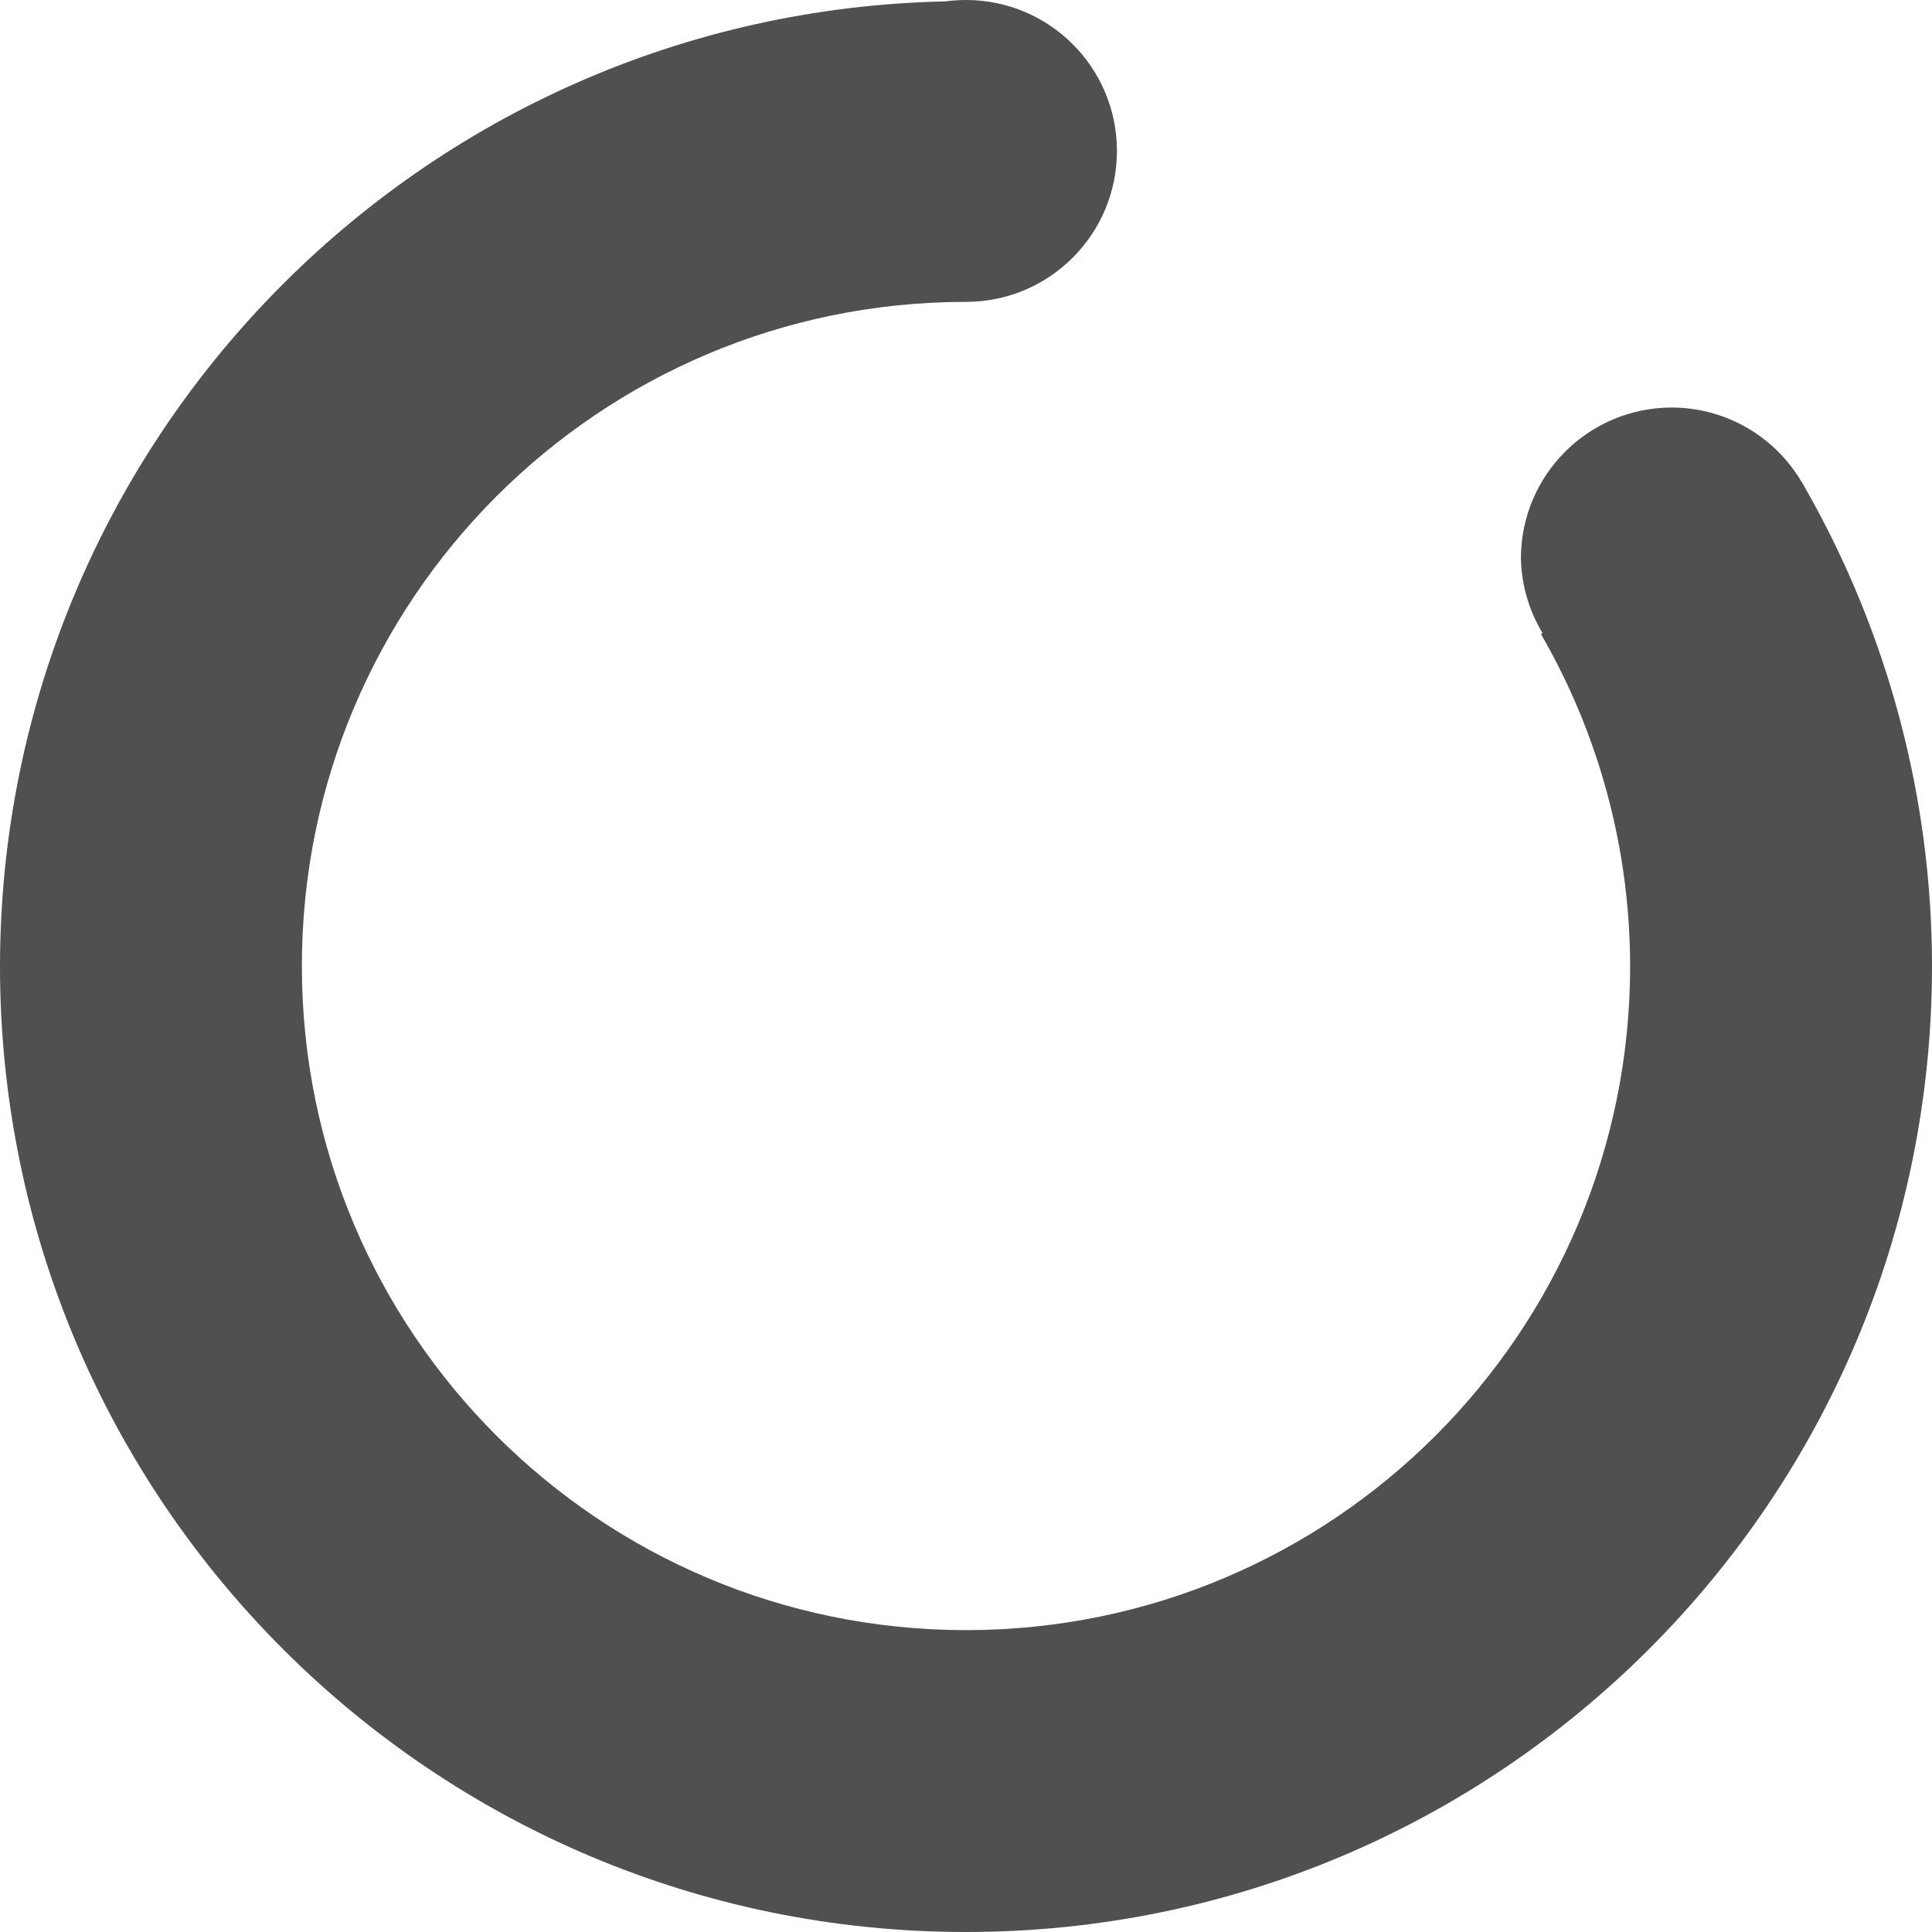
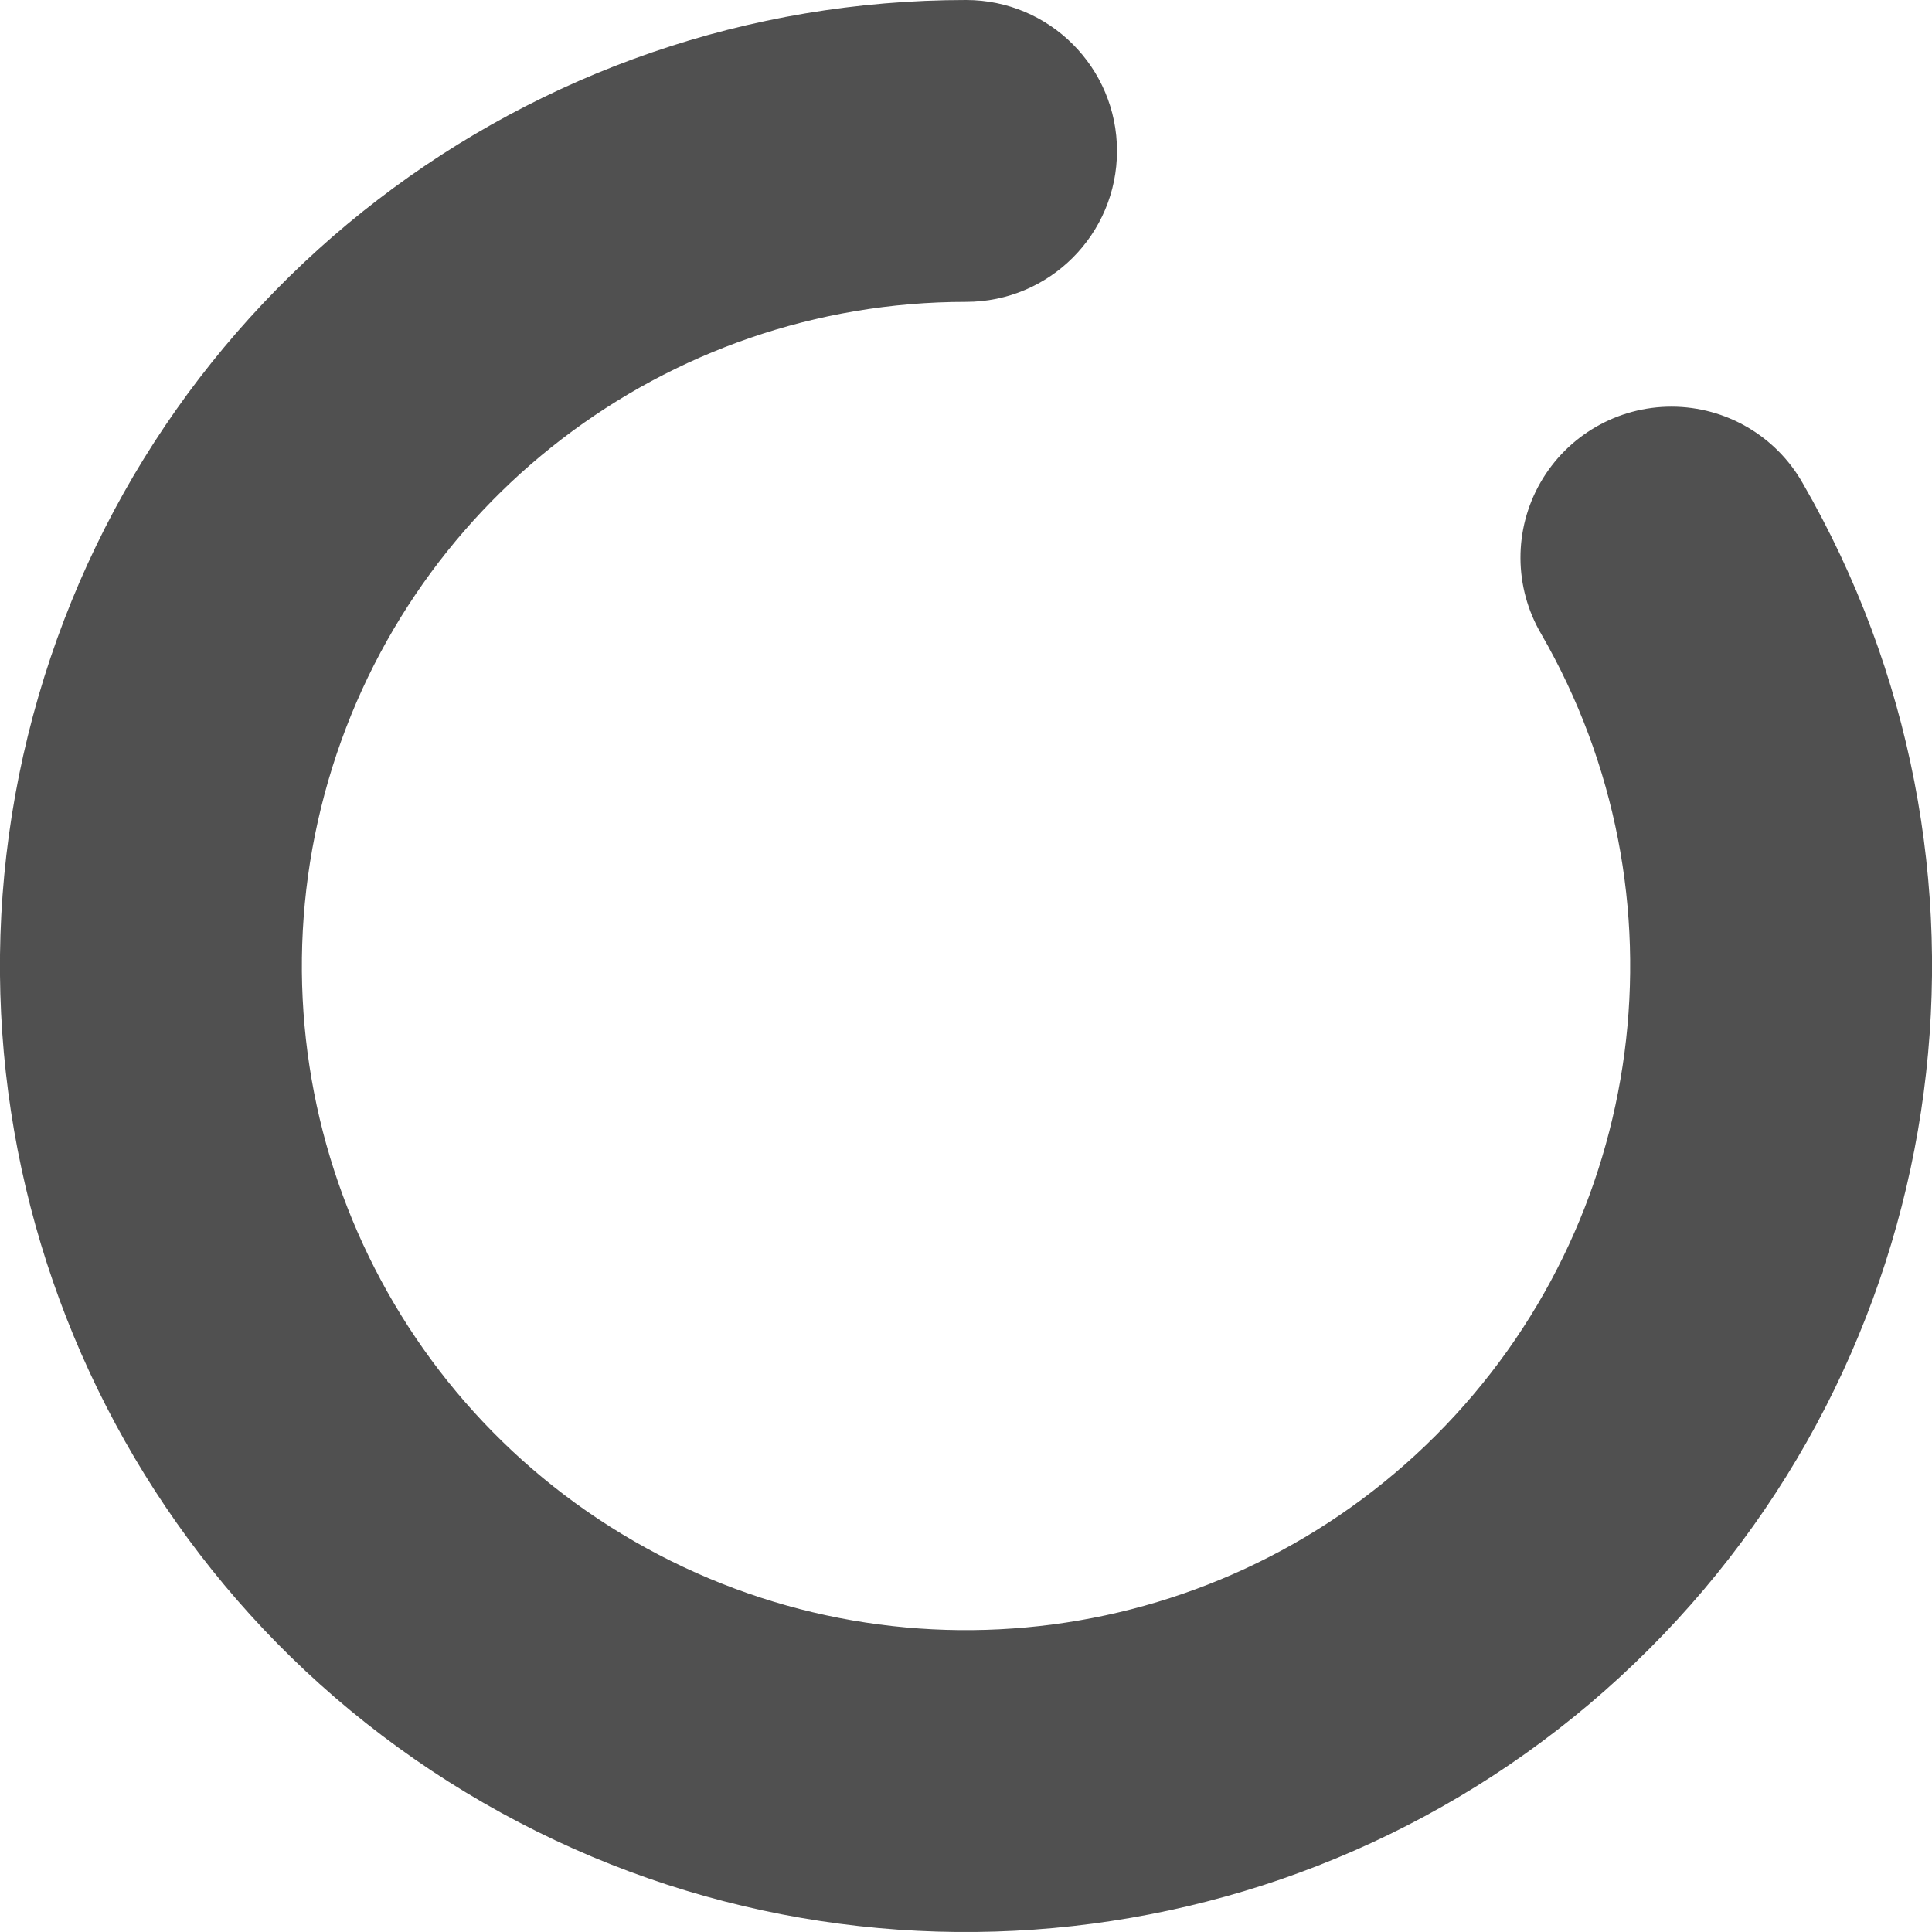
- <svg xmlns="http://www.w3.org/2000/svg" width="32" height="32" viewBox="44 -56 32 32" version="1.1" style="fill:none;stroke-linecap:round;stroke-linejoin:round" id="svg7">
-   <defs id="defs7" />
-   <g transform="scale(1,-1)" id="g7">
-     <path id="path12" style="stroke:none;stroke-width:0.249;fill:#505050;fill-opacity:1;stroke-dasharray:none" d="M 60 56 A 2.5 2.5 0 0 1 59.66 55.977 A 16 16 0 0 1 44 40 A 16 16 0 0 1 60 24 A 16 16 0 0 1 76 40 A 16 16 0 0 1 73.912 47.896 A 16 16 0 0 1 73.854 47.998 L 73.852 47.998 A 2.5 2.5 0 0 1 71.691 49.25 A 2.5 2.5 0 0 1 69.191 46.75 A 2.5 2.5 0 0 1 69.549 45.514 L 69.523 45.498 A 11 11 0 0 0 71 40 A 11 11 0 0 0 60 29 A 11 11 0 0 0 49 40 A 11 11 0 0 0 60 51 A 2.5 2.5 0 0 1 62.5 53.5 A 2.5 2.5 0 0 1 60 56 z M 59.256 55.881 A 2.5 2.5 0 0 1 59.197 55.861 A 2.5 2.5 0 0 0 59.256 55.881 z M 58.562 55.539 A 2.5 2.5 0 0 1 58.516 55.508 A 2.5 2.5 0 0 0 58.562 55.539 z M 57.992 54.984 A 2.5 2.5 0 0 1 57.961 54.938 A 2.5 2.5 0 0 0 57.992 54.984 z M 57.639 54.303 A 2.5 2.5 0 0 1 57.619 54.244 A 2.5 2.5 0 0 0 57.639 54.303 z M 57.619 52.756 A 2.5 2.5 0 0 1 57.639 52.697 A 2.5 2.5 0 0 0 57.619 52.756 z M 57.961 52.062 A 2.5 2.5 0 0 1 57.992 52.016 A 2.5 2.5 0 0 0 57.961 52.062 z M 58.516 51.492 A 2.5 2.5 0 0 1 58.562 51.461 A 2.5 2.5 0 0 0 58.516 51.492 z M 59.197 51.139 A 2.5 2.5 0 0 1 59.256 51.119 A 2.5 2.5 0 0 0 59.197 51.139 z M 74.072 46.006 A 2.5 2.5 0 0 0 74.053 45.947 A 2.5 2.5 0 0 1 74.072 46.006 z M 73.73 45.312 A 2.5 2.5 0 0 0 73.699 45.266 A 2.5 2.5 0 0 1 73.73 45.312 z M 70.08 44.871 A 2.5 2.5 0 0 1 70.121 44.836 A 2.5 2.5 0 0 0 70.08 44.871 z M 73.176 44.742 A 2.5 2.5 0 0 0 73.129 44.711 A 2.5 2.5 0 0 1 73.176 44.742 z M 70.824 44.42 A 2.5 2.5 0 0 1 70.867 44.406 A 2.5 2.5 0 0 0 70.824 44.42 z M 72.494 44.389 A 2.5 2.5 0 0 0 72.436 44.369 A 2.5 2.5 0 0 1 72.494 44.389 z " />
-   </g>
+ <svg xmlns="http://www.w3.org/2000/svg" width="32" height="32" viewBox="44 -56 32 32" version="1.1" style="fill:none;stroke-linecap:round;stroke-linejoin:round" id="svg8">
+   <defs id="defs8" />
+   <path d="m 60,-56 a 16,16 0 1 0 13.857,8 2.5,2.5 0 1 0 -4.33,2.5 11,11 0 1 1 -9.526,-5.5 2.5,2.5 0 0 0 0,-5 z" style="fill:#505050;stroke:none;stroke-width:0.25" id="path9" />
</svg>
